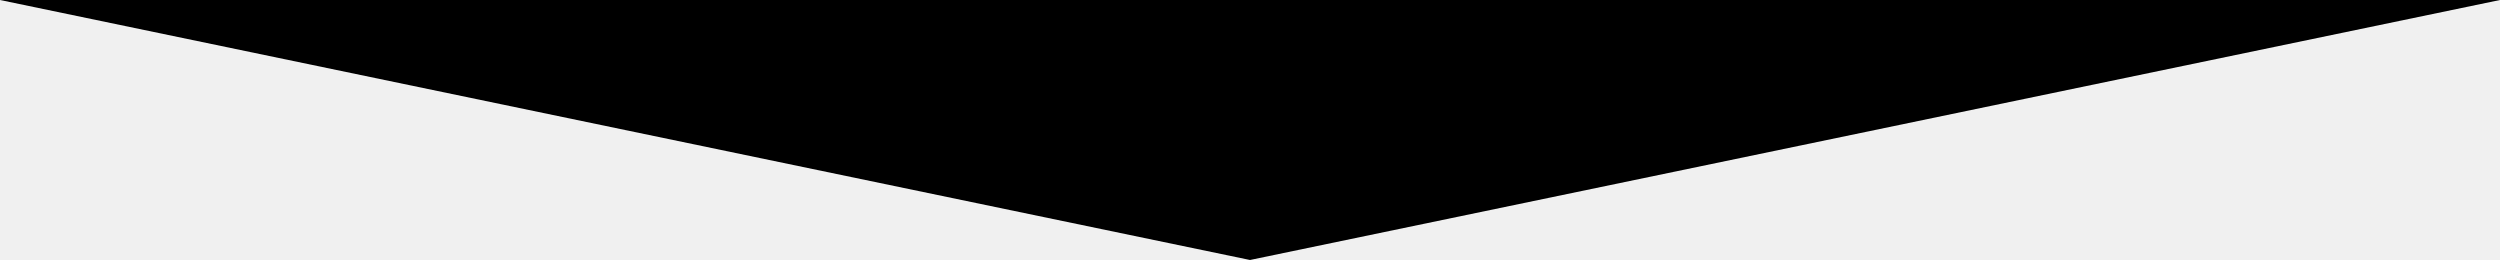
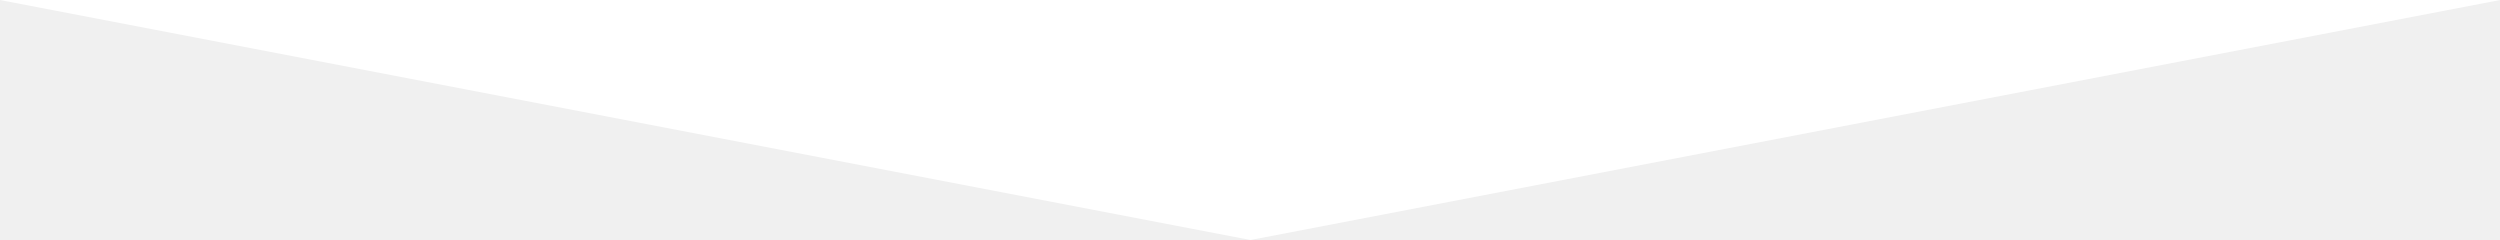
- <svg xmlns="http://www.w3.org/2000/svg" version="1.0" id="Layer_1" x="0px" y="0px" width="595.28px" height="61.905px" viewBox="0 0 595.28 61.905" enable-background="new 0 0 595.28 61.905" xml:space="preserve">
-   <polygon fill="#000000" points="297.64,61.905 0,0 595.28,0 " />
+ <svg xmlns="http://www.w3.org/2000/svg" version="1.0" id="Layer_1" x="0px" y="0px" width="2500.28px" height="240px" viewBox="0 0 2500.28 240" enable-background="new 0 0 2500.28 240" xml:space="preserve">
+   <polygon fill="#ffffff" points="1250.64,240 0,0 2500.28,0 " />
</svg>
